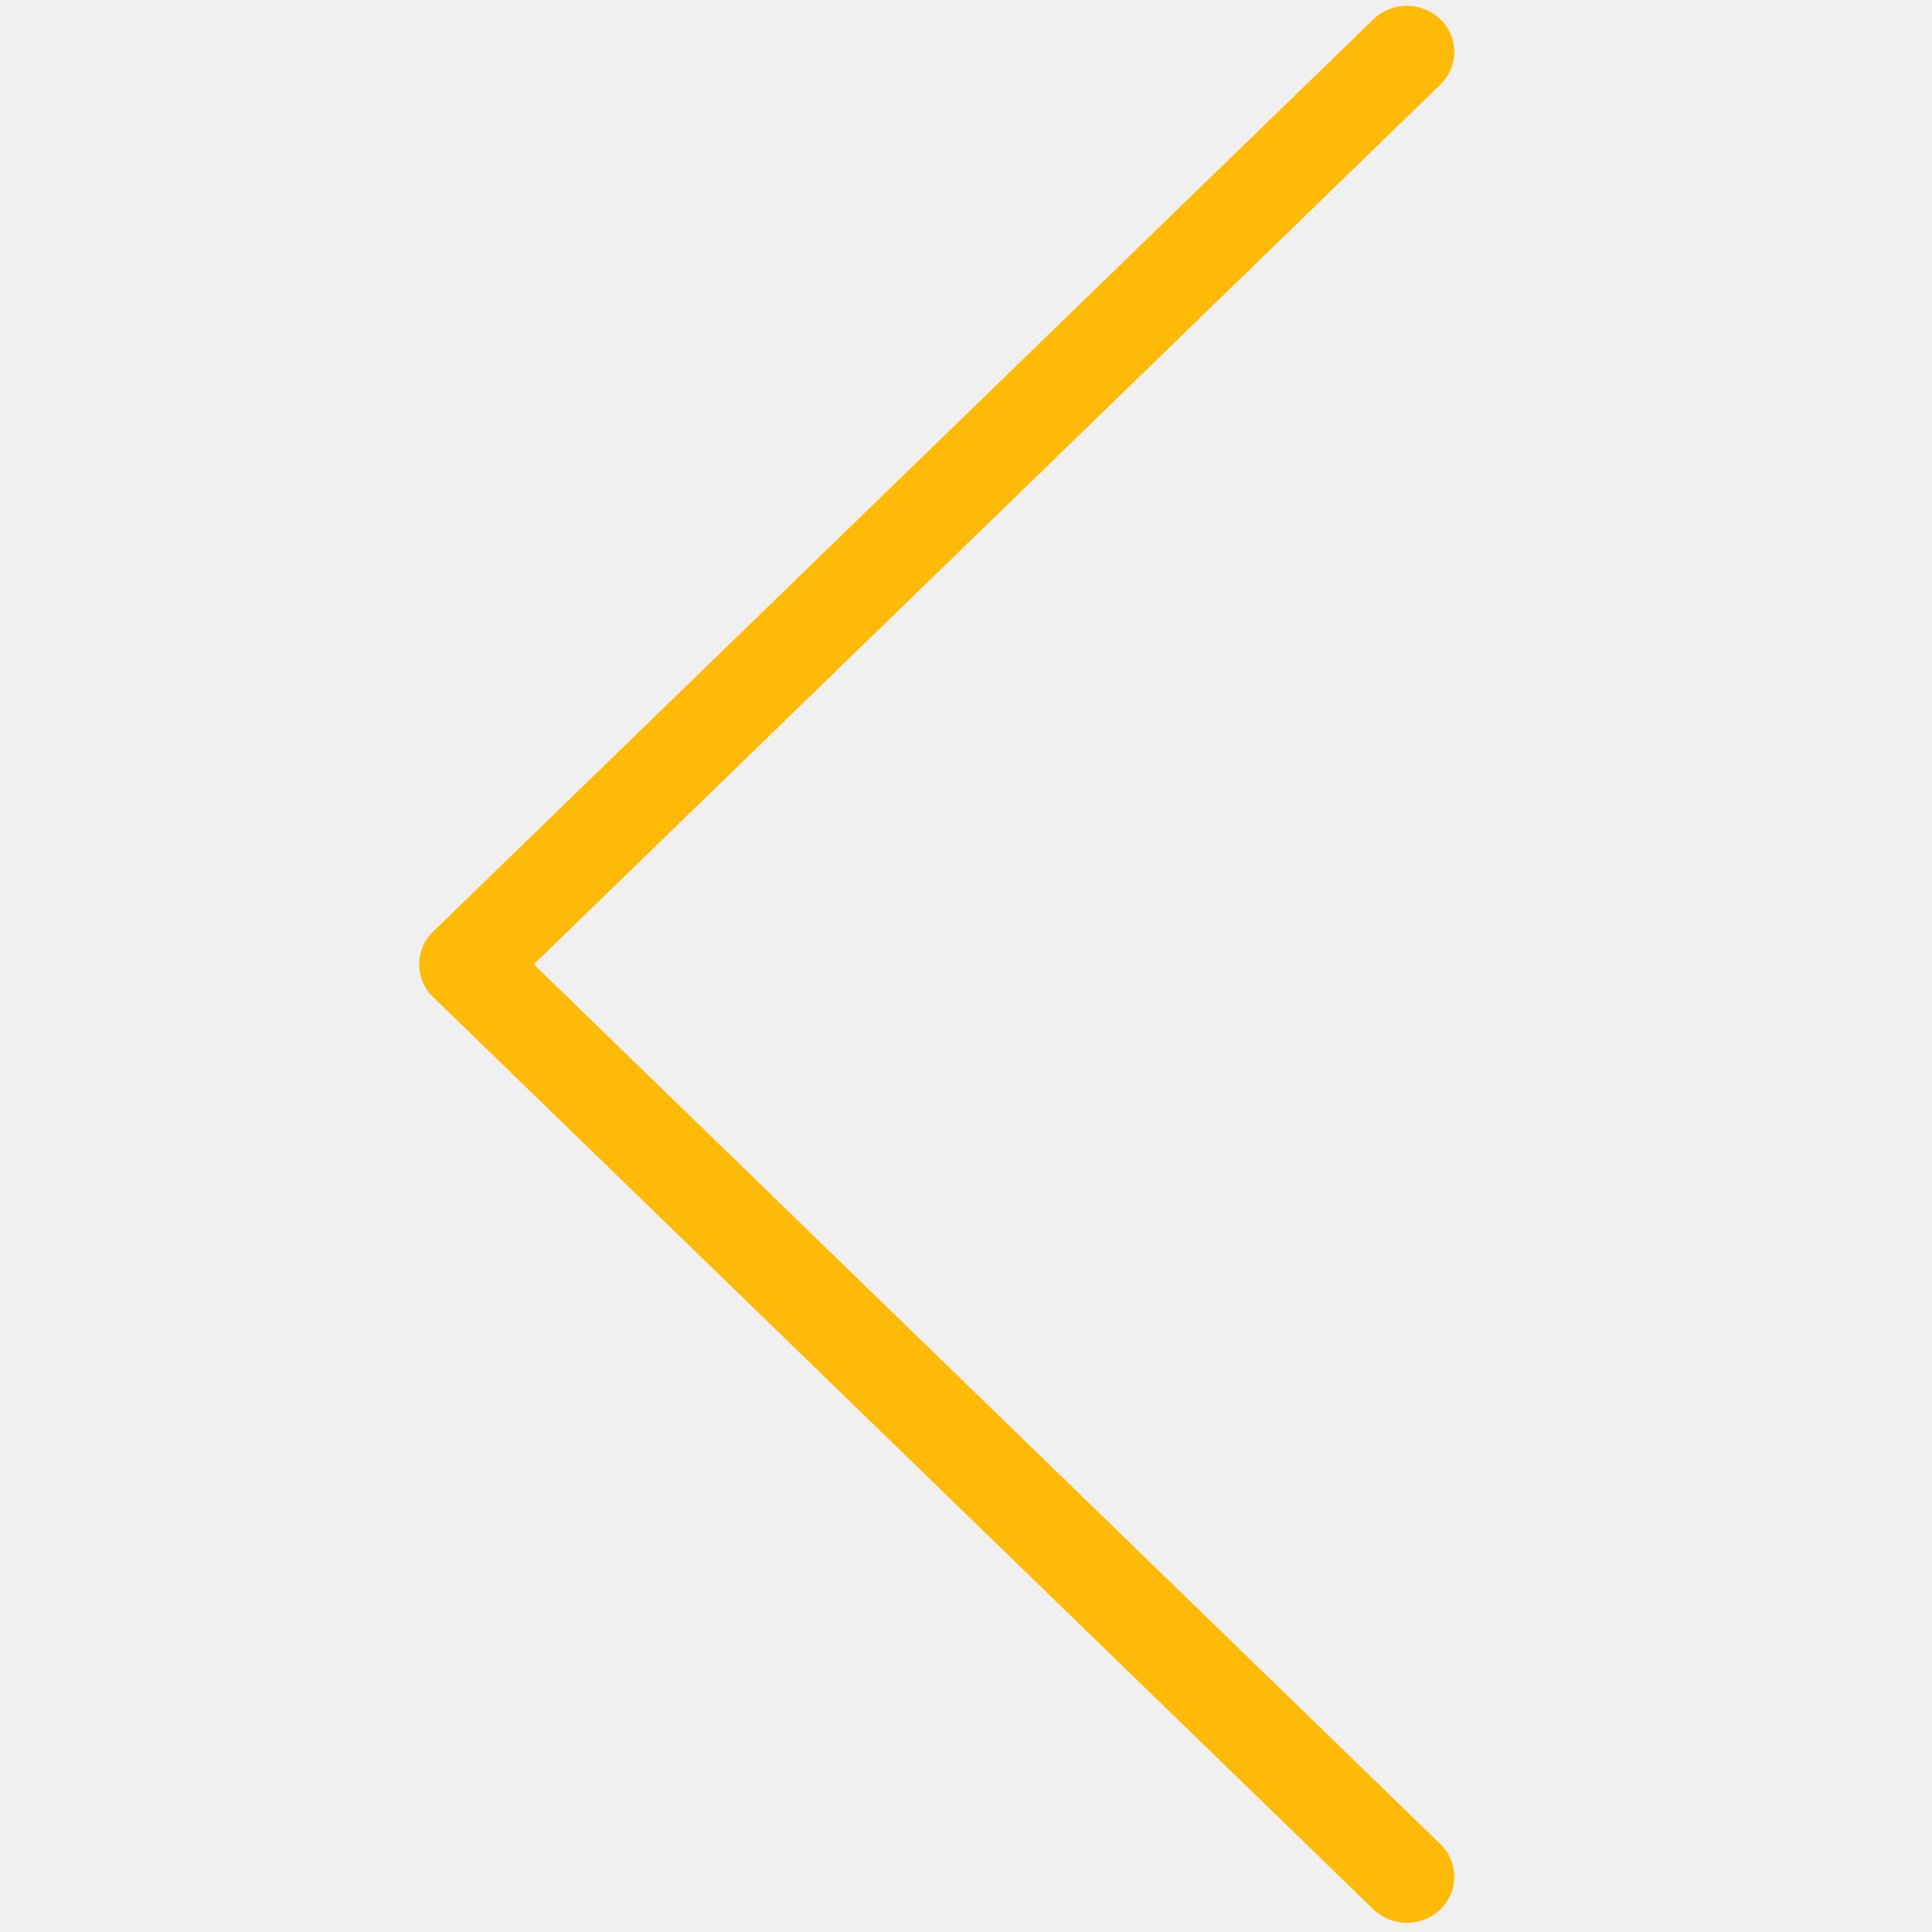
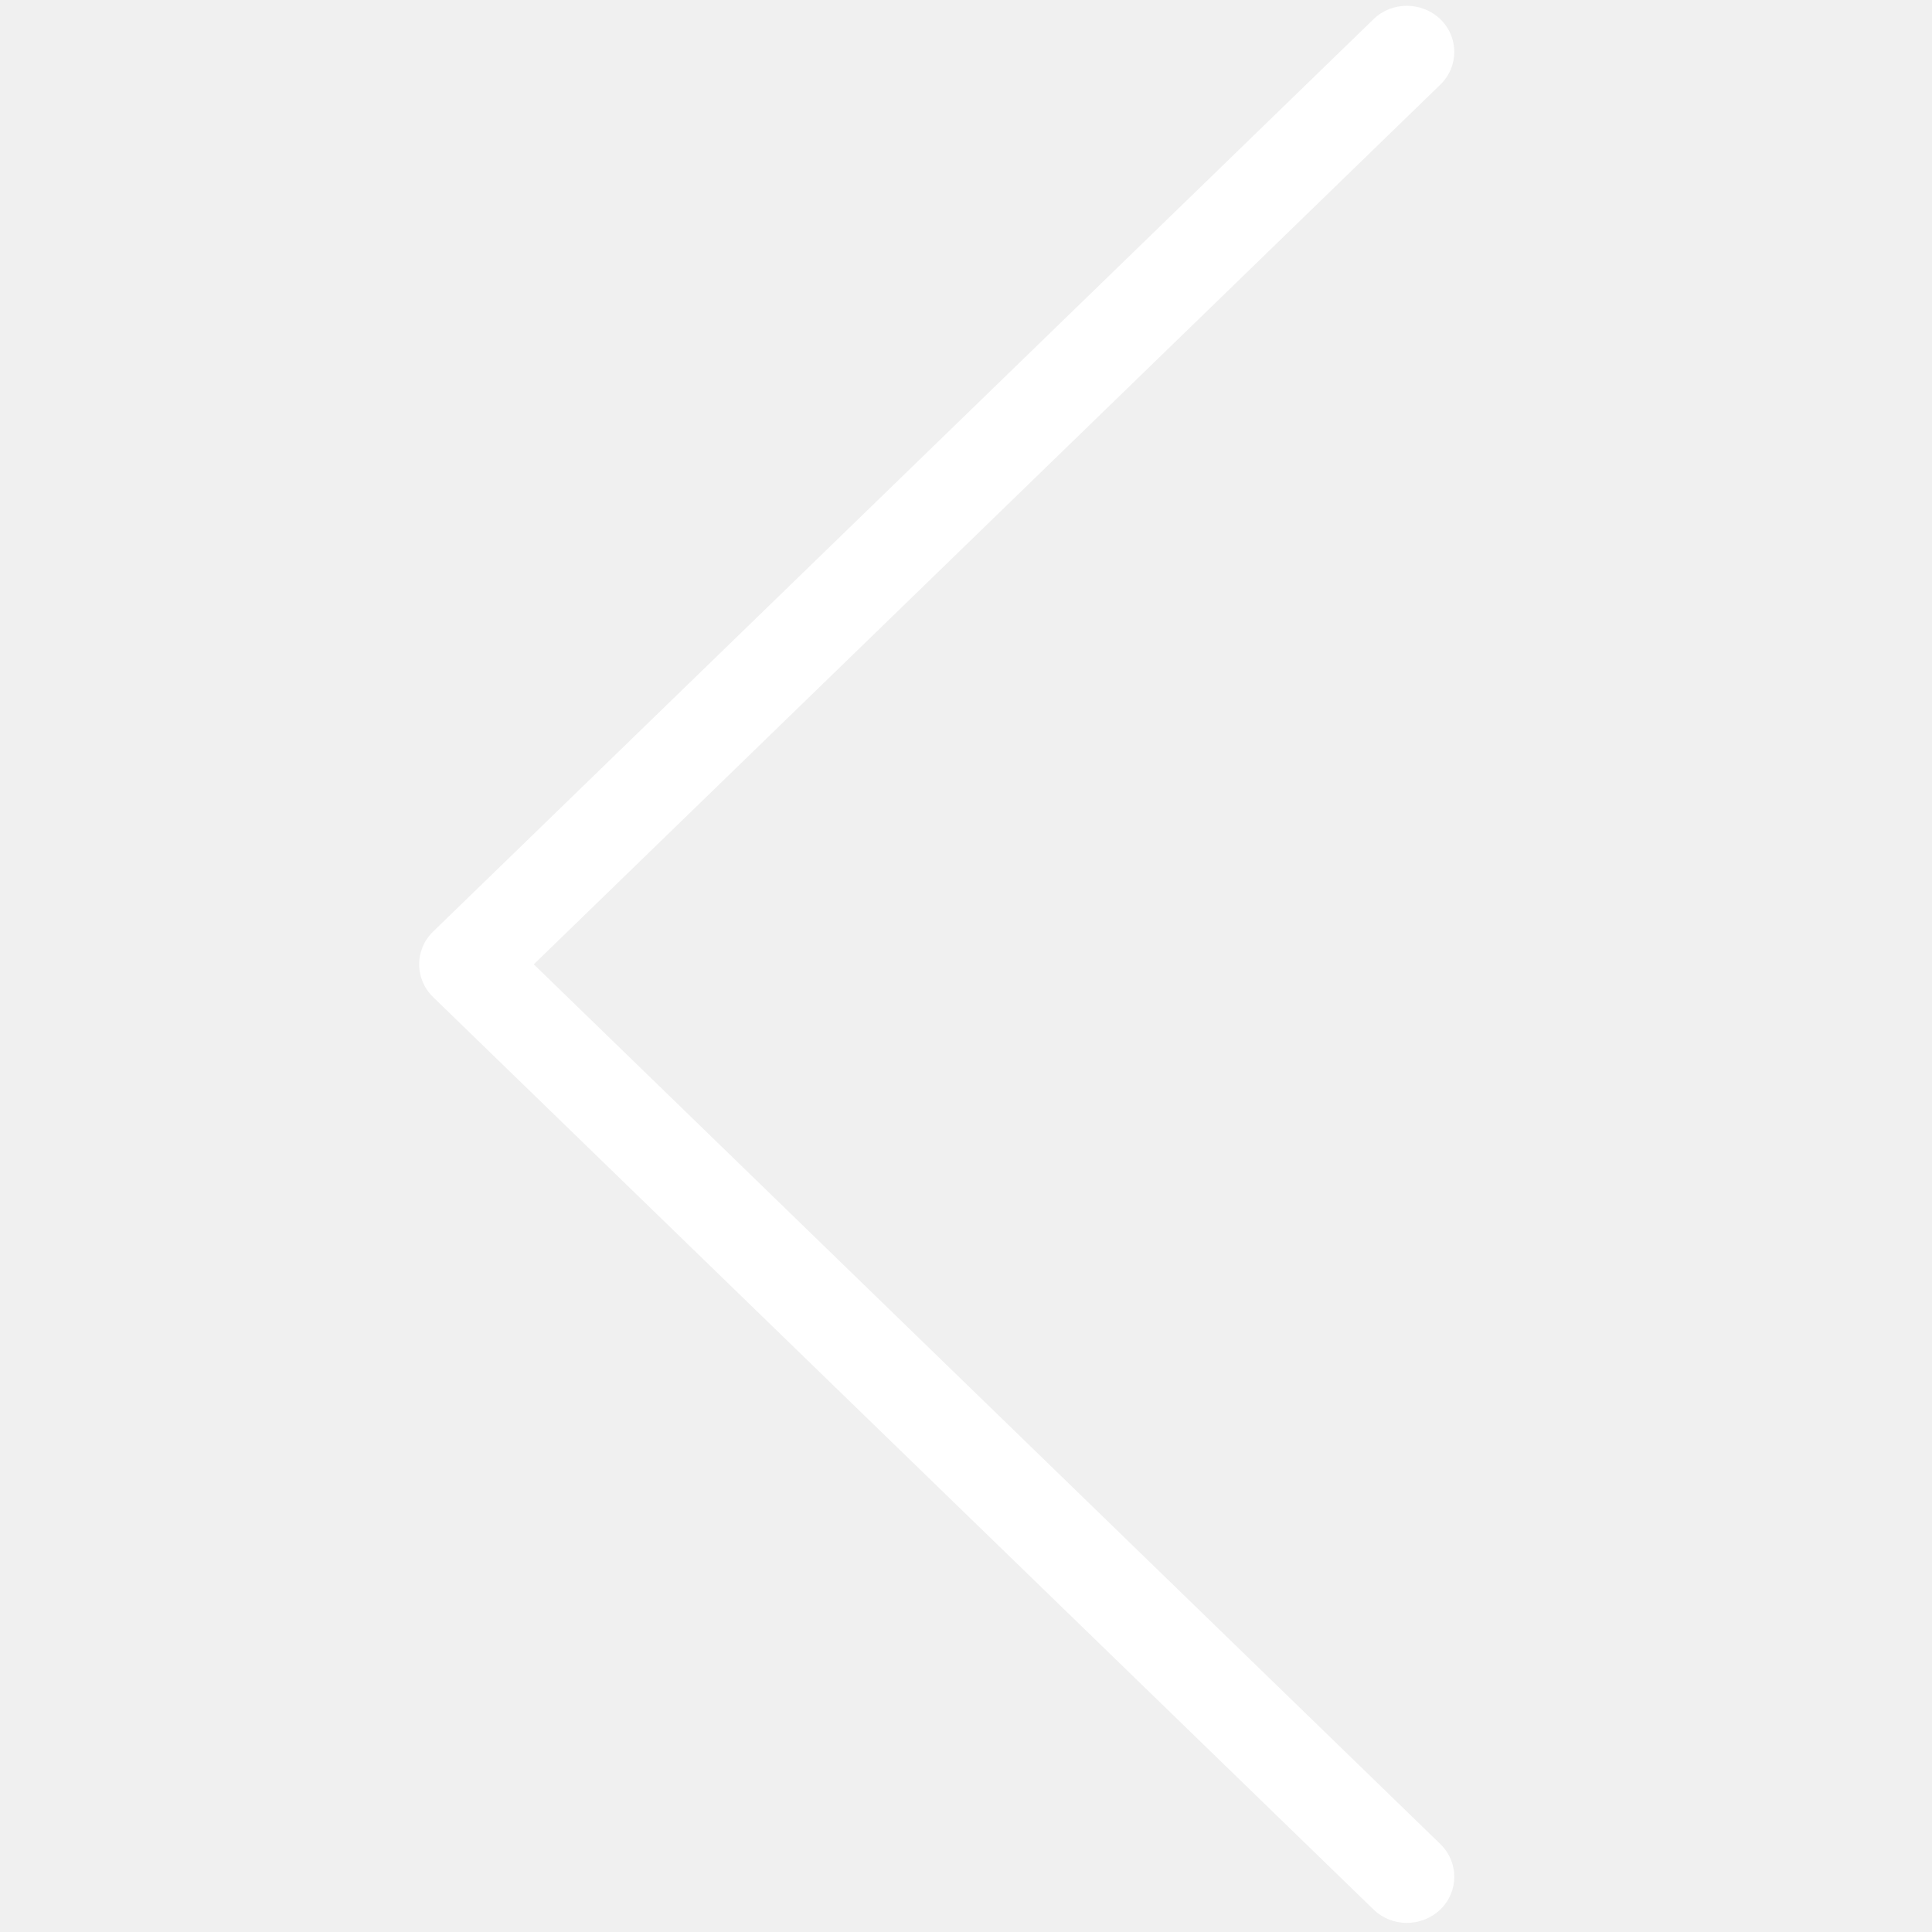
- <svg xmlns="http://www.w3.org/2000/svg" t="1507822309888" class="icon" style="" viewBox="0 0 1024 1024" version="1.1" p-id="1787" width="200" height="200">
+ <svg xmlns="http://www.w3.org/2000/svg" t="1507857350844" class="icon" style="" viewBox="0 0 1024 1024" version="1.1" p-id="990" width="200" height="200">
  <defs>
    <style type="text/css" />
  </defs>
-   <path d="M763.486 44.774l-480.565 466.346 480.565 466.347c9.753 9.543 9.753 24.993 0 34.539-9.961 9.554-25.807 9.554-35.56 0L229.472 528.395c-9.753-9.557-9.753-24.994 0-34.549L727.926 10.236c9.753-9.555 25.599-9.555 35.56 0C773.239 19.781 773.239 35.229 763.486 44.774z" p-id="1788" fill="#ffba08" />
+   <path d="M763.486 44.774l-480.565 466.346 480.565 466.347c9.753 9.543 9.753 24.993 0 34.539-9.961 9.554-25.807 9.554-35.56 0L229.472 528.395c-9.753-9.557-9.753-24.994 0-34.549L727.926 10.236c9.753-9.555 25.599-9.555 35.56 0C773.239 19.781 773.239 35.229 763.486 44.774z" p-id="991" fill="#FFFFFF" />
</svg>
